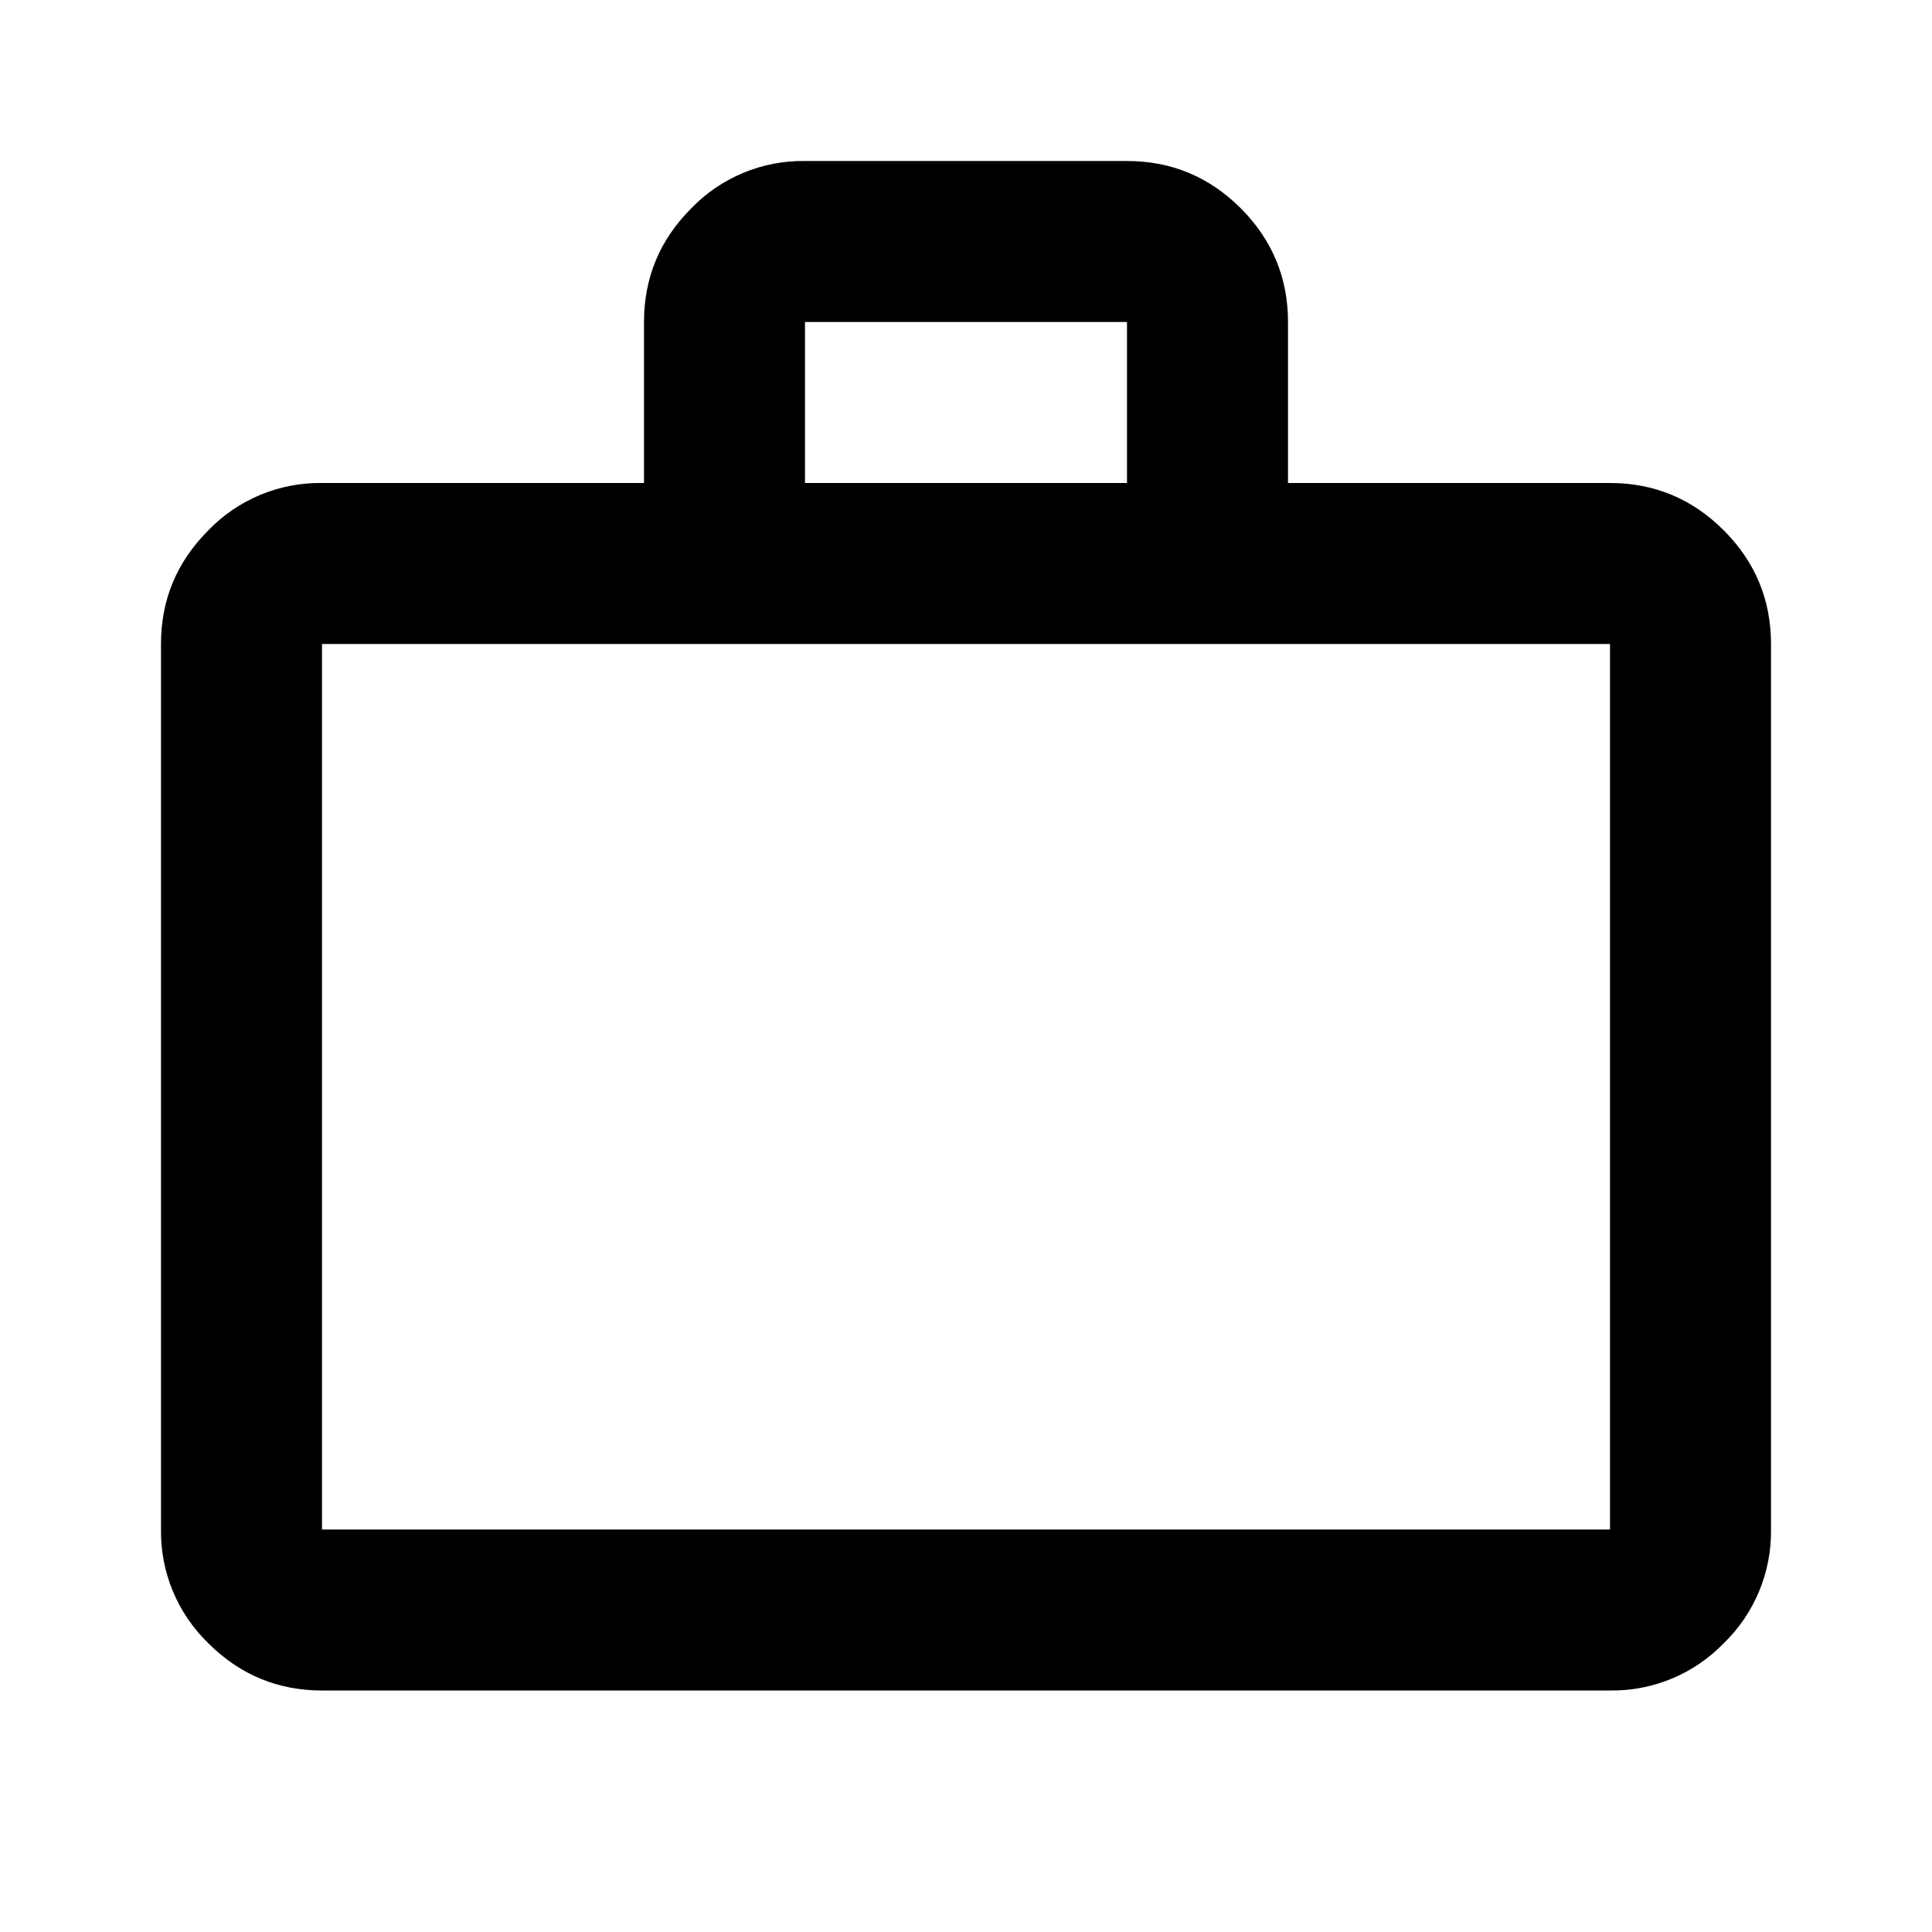
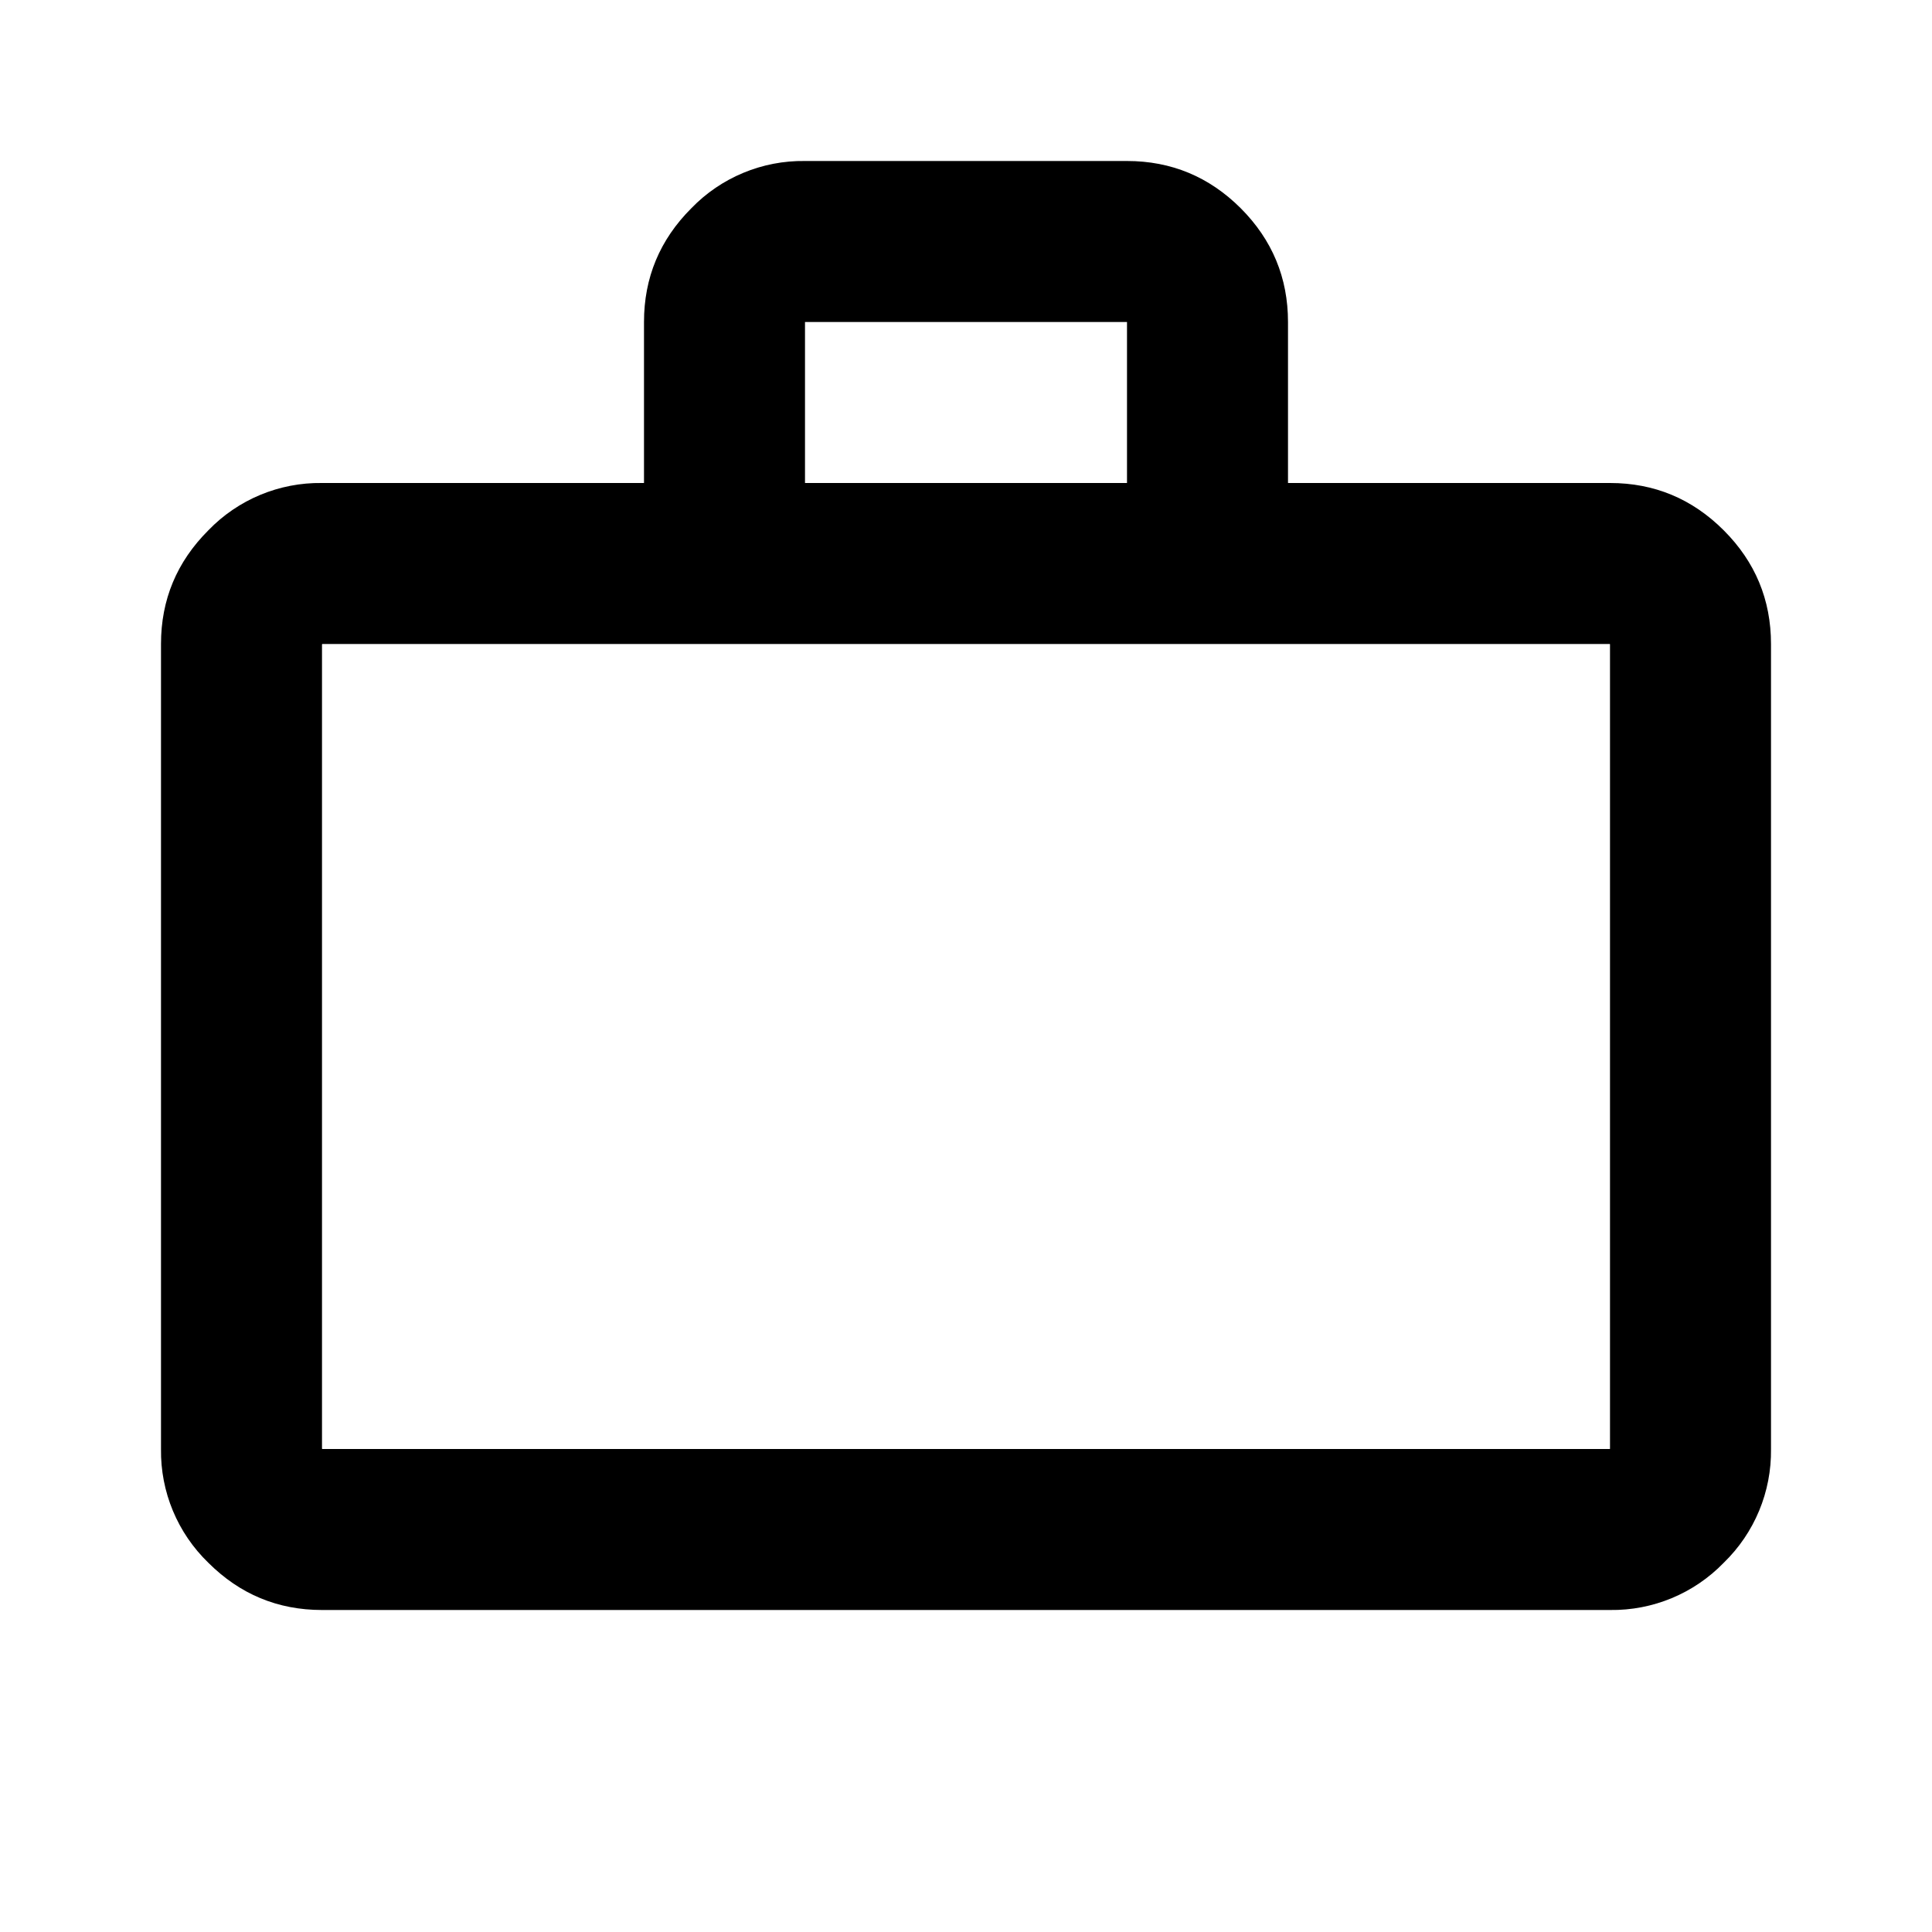
<svg xmlns="http://www.w3.org/2000/svg" width="24" height="24" viewBox="0 0 24 24">
-   <path fill-rule="evenodd" d="M16 6h4c.55 0 1.021.196 1.413.588.391.391.587.862.587 1.412v11a1.93 1.93 0 01-.587 1.413A1.928 1.928 0 0120 21H4c-.55 0-1.02-.196-1.412-.587A1.927 1.927 0 012 19V8c0-.55.196-1.02.588-1.412A1.923 1.923 0 014 6h4V4c0-.55.196-1.021.588-1.413A1.925 1.925 0 0110 2h4c.55 0 1.021.196 1.413.587.391.392.587.863.587 1.413v2zm-6-2v2h4V4h-4zM4.001 8.003l.002-.002L4.004 8h15.993l.002.002.001.001v10.994l-.001.002-.002.001H4.003v-.001L4 18.997V8.004h.001z" clip-rule="evenodd" />
+   <path fill-rule="evenodd" d="M16 6h4c.55 0 1.021.196 1.413.588.391.391.587.862.587 1.412v10a1.93 1.93 0 01-.587 1.413A1.928 1.928 0 0120 20H4c-.55 0-1.02-.196-1.412-.587A1.927 1.927 0 012 18V8c0-.55.196-1.02.588-1.412A1.923 1.923 0 014 6h4V4c0-.55.196-1.021.588-1.413A1.925 1.925 0 0110 2h4c.55 0 1.021.196 1.413.587.391.392.587.863.587 1.413v2zm-6-2v2h4V4h-4zM4.001 8.003l.002-.002L4.004 8h15.993l.002.002.001.001v9.994l-.001.002-.002.001H4.003v-.001L4 17.997V8.004h.001z" clip-rule="evenodd" />
</svg>
